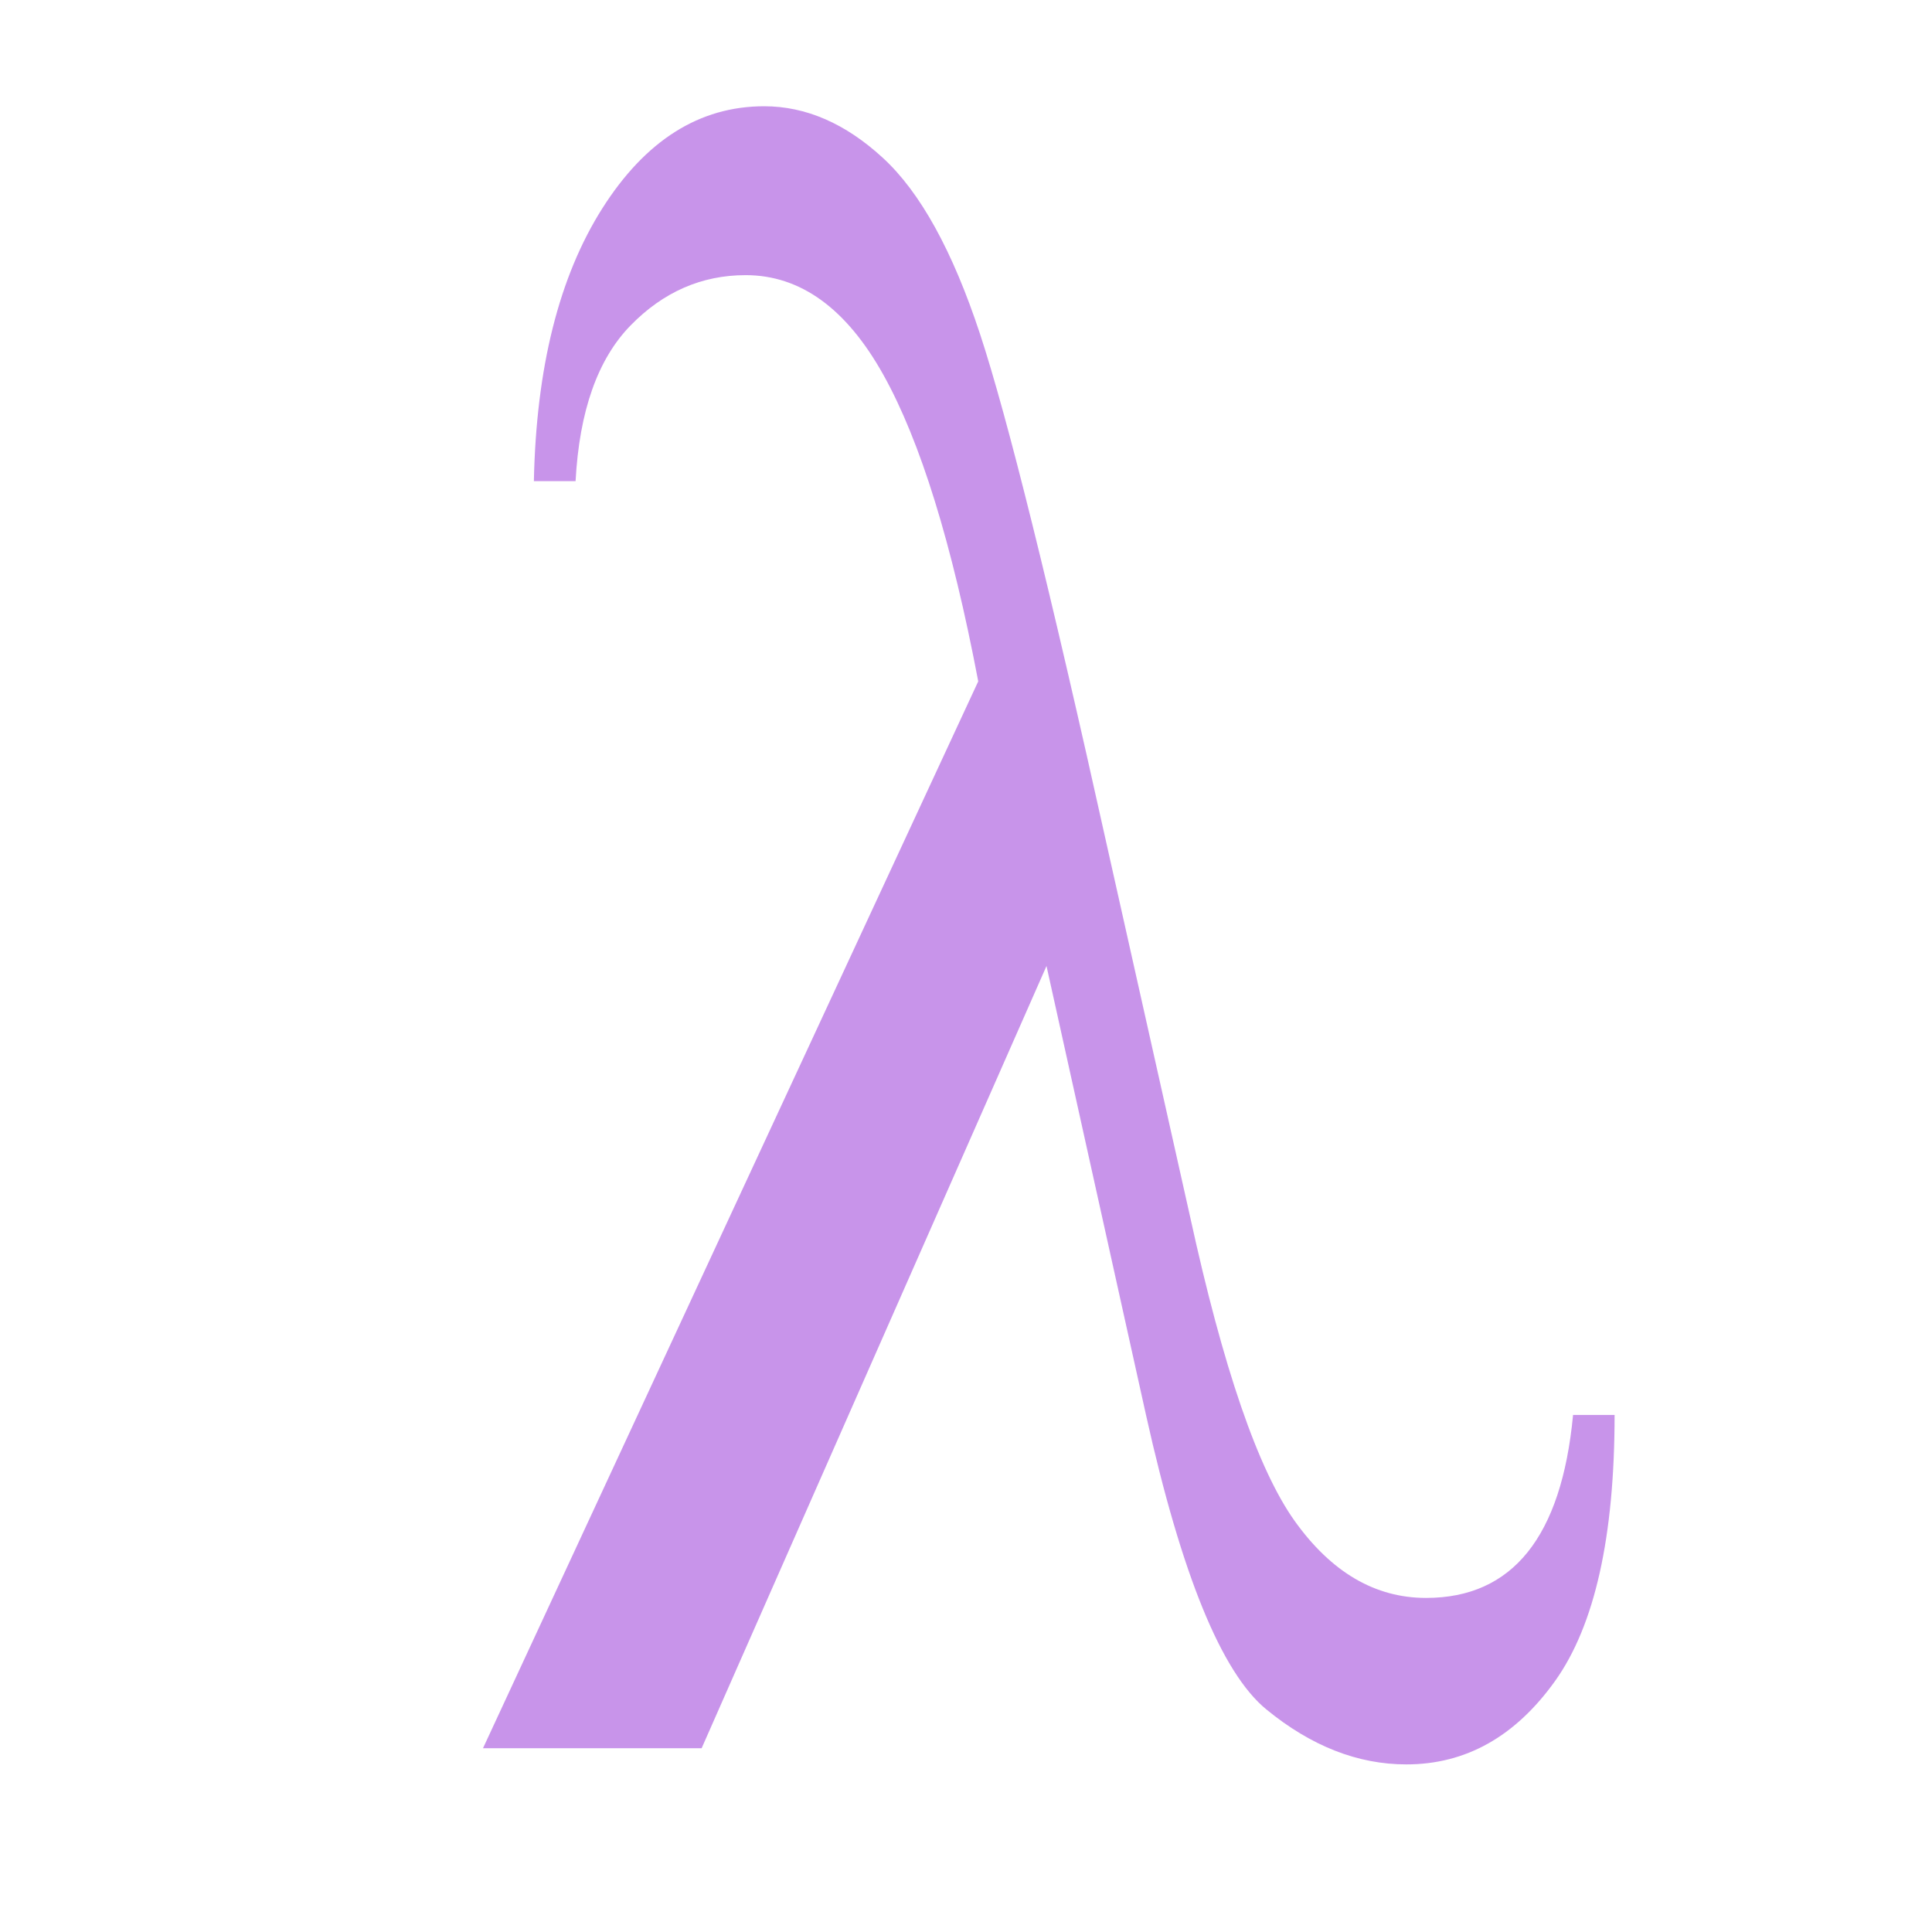
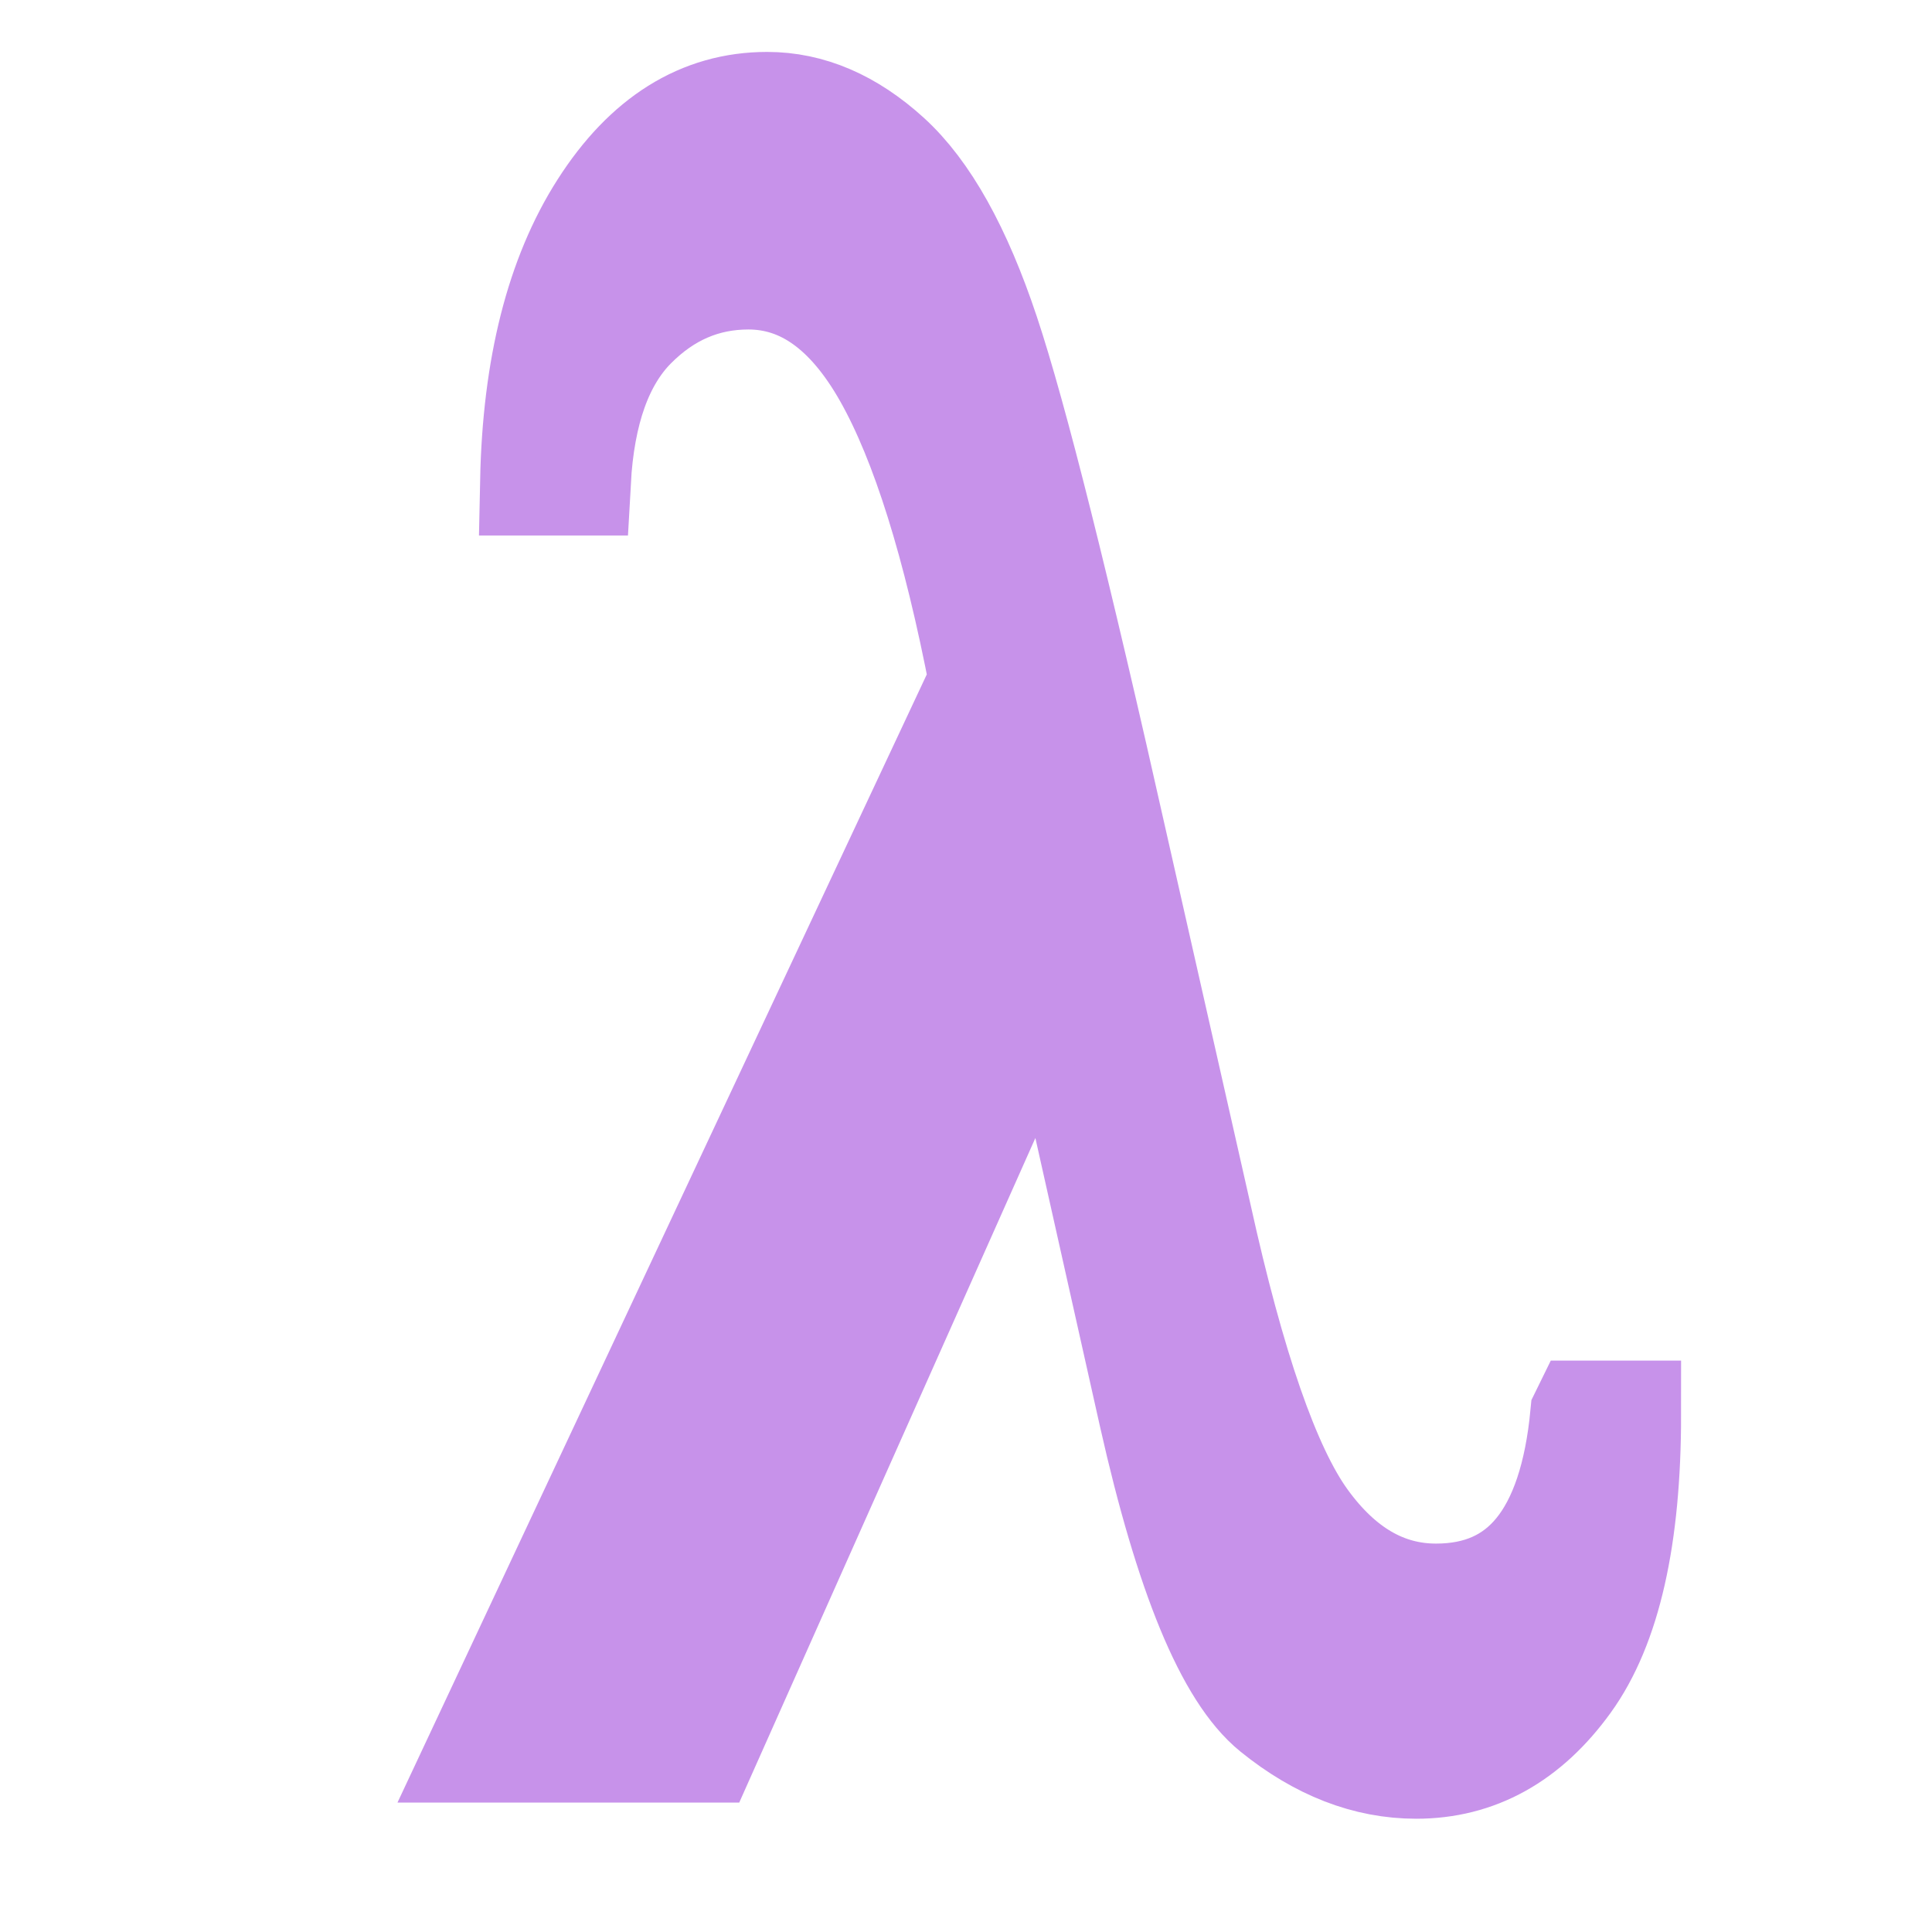
<svg xmlns="http://www.w3.org/2000/svg" version="1.1" width="16px" height="16px" viewBox="0 0 24 24" fill="#C792EA" id="svg4">
  <defs id="defs8" />
-   <path style="font-style:normal;font-weight:normal;font-size:2050.278px;font-family:'Times New Roman';display:inline;opacity:0.98;fill:#c792ea;fill-opacity:1;stroke:none;stroke-width:0.151;stroke-linecap:round;stroke-linejoin:round;stroke-miterlimit:4;stroke-dasharray:0.015, 0.015;stroke-dashoffset:0;stroke-opacity:0.576;paint-order:stroke fill markers" d="m 19.54,17.577 h 0.517 c 0,1.514 -0.247,2.616 -0.74,3.306 -0.494,0.69 -1.109,1.035 -1.847,1.035 -0.604,0 -1.184,-0.228 -1.739,-0.683 -0.556,-0.455 -1.054,-1.675 -1.495,-3.658 L 13,12 8.716,21.717 H 6 L 12.152,8.464 C 11.826,6.749 11.433,5.479 10.973,4.655 10.513,3.831 9.943,3.418 9.263,3.418 c -0.546,0 -1.023,0.208 -1.43,0.625 C 7.425,4.461 7.197,5.105 7.15,5.977 H 6.632 C 6.661,4.568 6.944,3.44 7.48,2.592 8.017,1.744 8.688,1.32 9.493,1.32 c 0.517,0 1.009,0.213 1.473,0.64 0.465,0.426 0.867,1.155 1.207,2.185 0.34,1.03 0.87,3.165 1.588,6.404 l 1.021,4.557 c 0.412,1.888 0.846,3.15 1.301,3.788 0.455,0.637 0.999,0.956 1.632,0.956 1.073,4e-6 1.682,-0.757 1.826,-2.271 z" id="path7" />
+   <path style="font-style:normal;font-weight:normal;font-size:2050.278px;font-family:'Times New Roman';display:inline;opacity:1;fill:#c792ea;fill-opacity:1;stroke:#c792ea;stroke-width:1.35;stroke-linecap:round;stroke-linejoin:miter;stroke-miterlimit:4;stroke-dasharray:none;stroke-dashoffset:0;stroke-opacity:1;paint-order:stroke fill markers" d="m 19.685,17.577 h 0.523 c 0,1.514 -0.249,2.616 -0.748,3.306 -0.499,0.69 -1.121,1.035 -1.867,1.035 -0.61,0 -1.196,-0.228 -1.758,-0.683 -0.562,-0.455 -1.065,-1.675 -1.511,-3.658 L 13.075,12 8.745,21.717 H 6 L 12.218,8.464 C 11.888,6.749 11.491,5.479 11.026,4.655 10.561,3.831 9.985,3.418 9.297,3.418 c -0.552,0 -1.034,0.208 -1.446,0.625 C 7.44,4.461 7.21,5.105 7.162,5.977 H 6.639 C 6.668,4.568 6.954,3.44 7.496,2.592 8.038,1.744 8.716,1.32 9.53,1.32 c 0.523,0 1.019,0.213 1.489,0.64 0.47,0.426 0.877,1.155 1.22,2.185 0.344,1.03 0.879,3.165 1.605,6.404 l 1.031,4.557 c 0.416,1.888 0.855,3.15 1.315,3.788 0.46,0.637 1.01,0.956 1.649,0.956 1.085,4e-6 1.7,-0.757 1.845,-2.271 z" id="path7" />
</svg>
